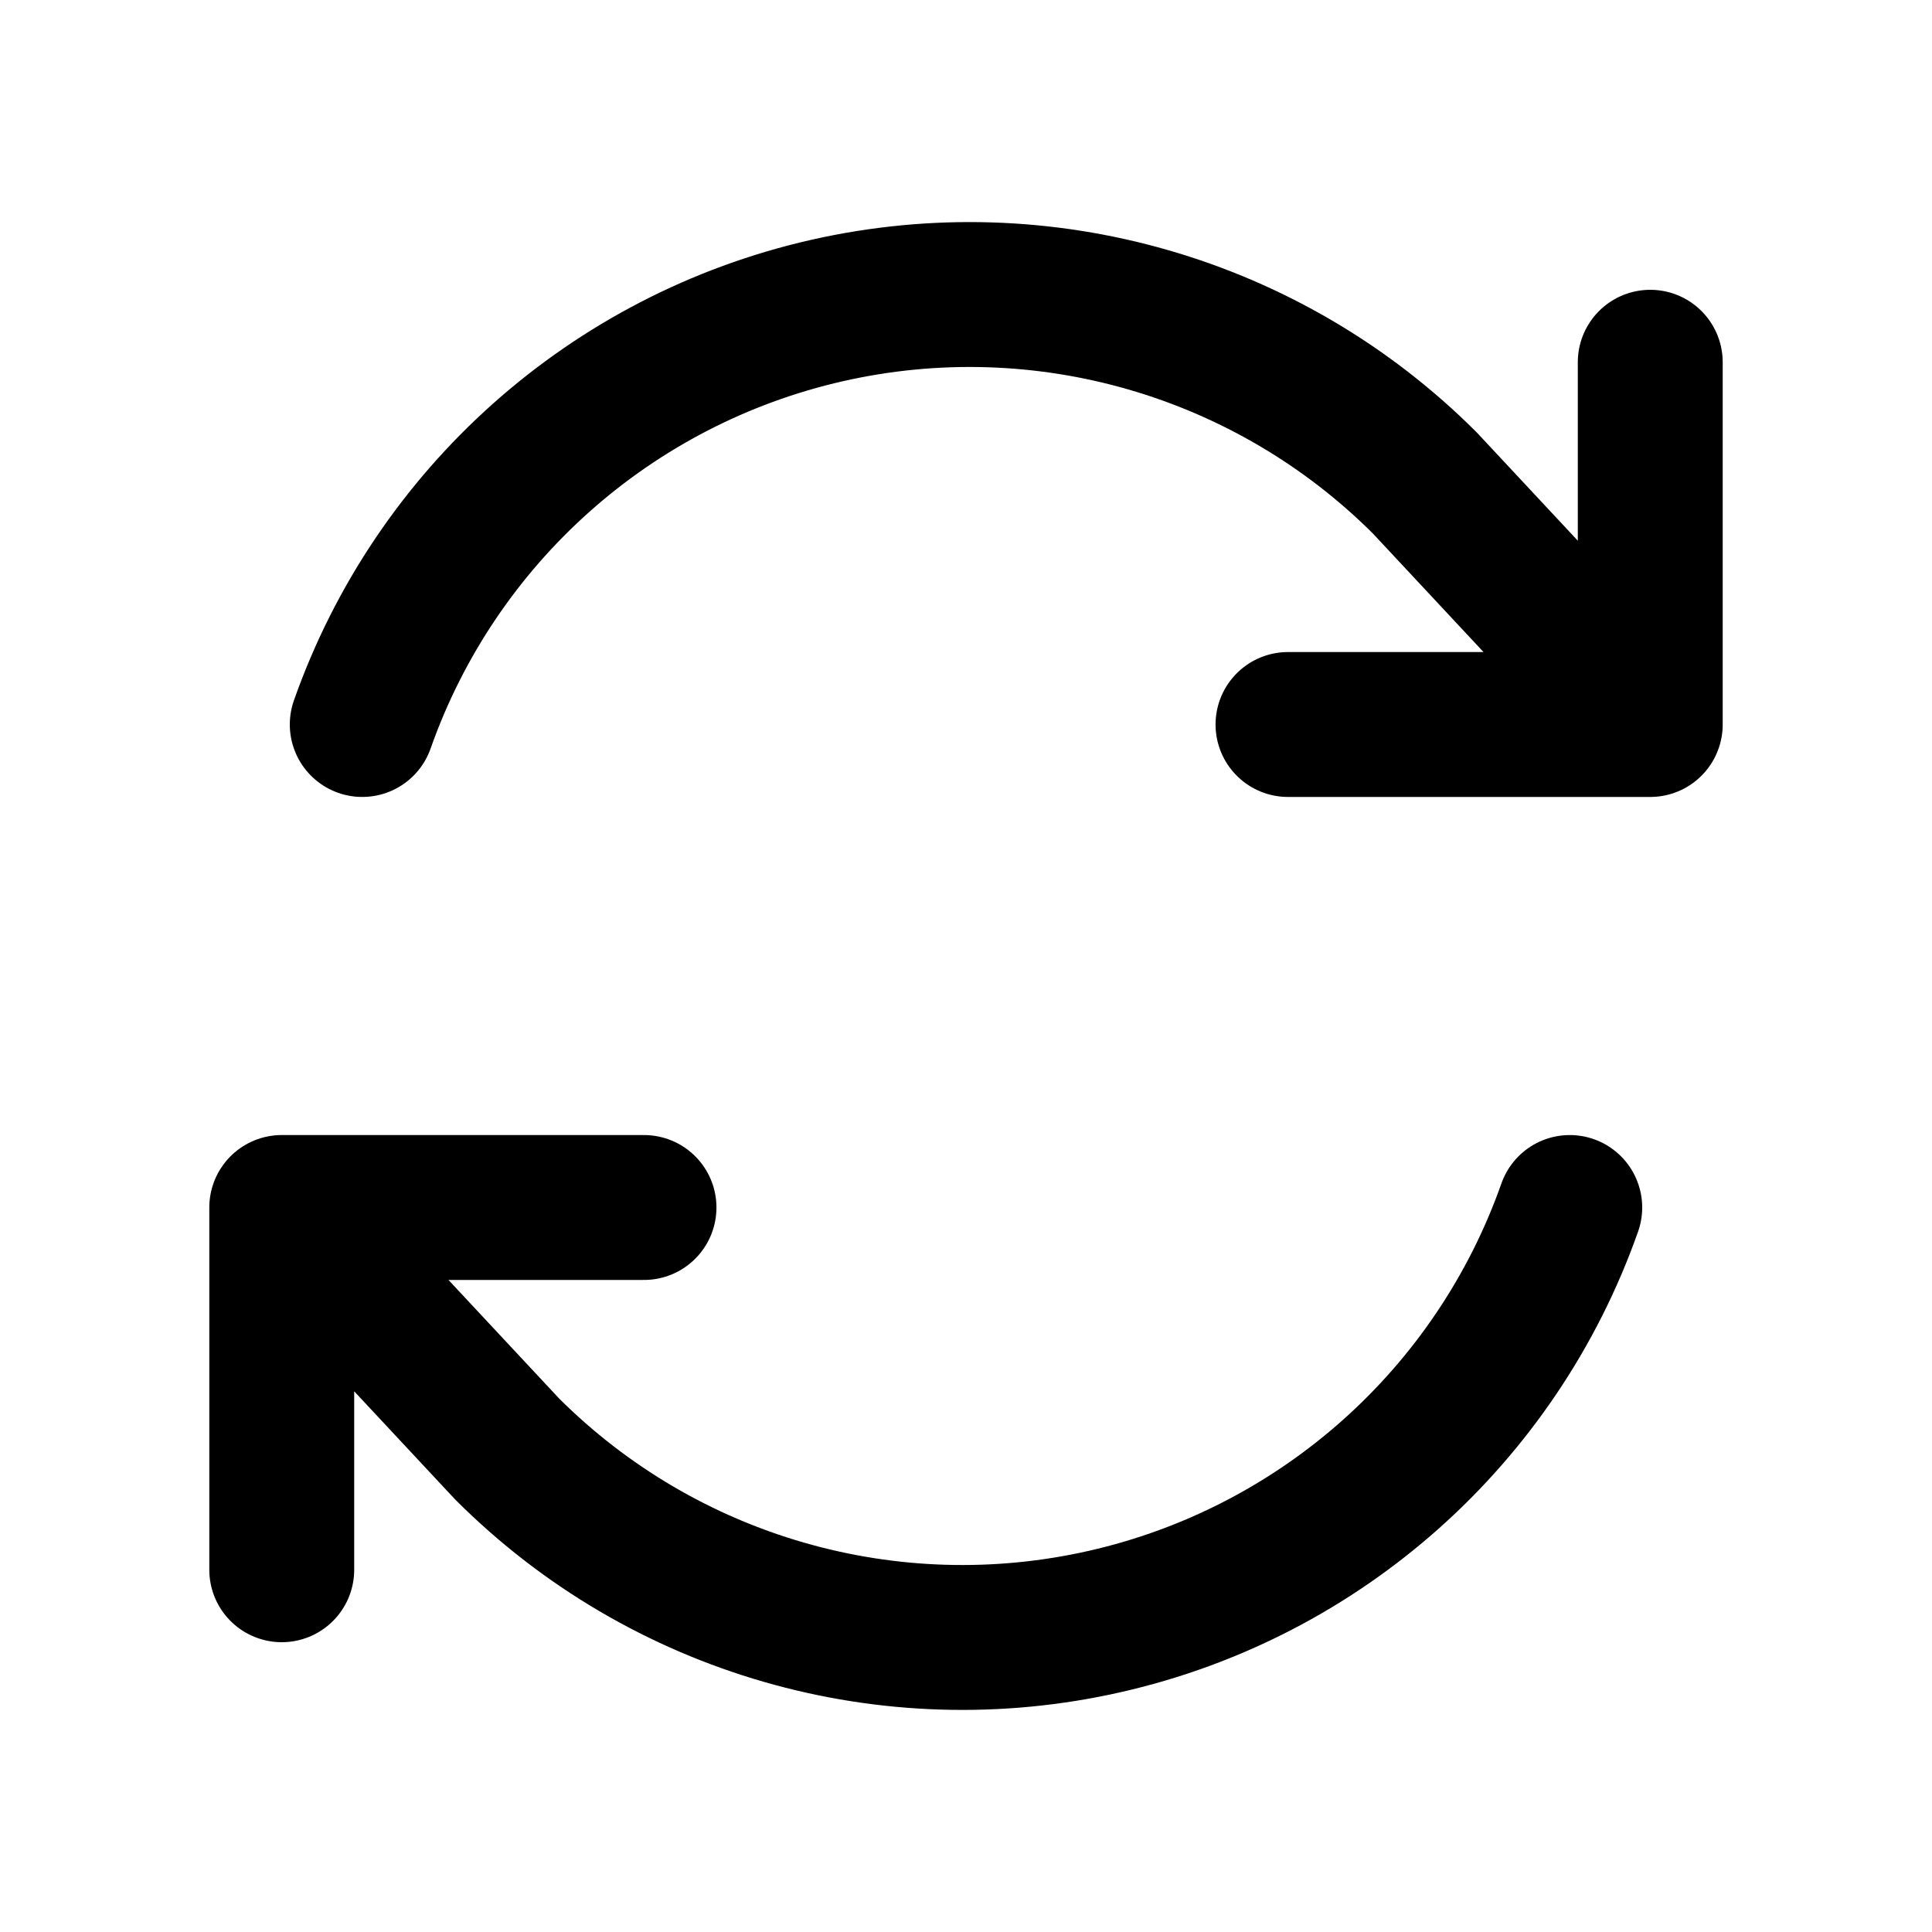
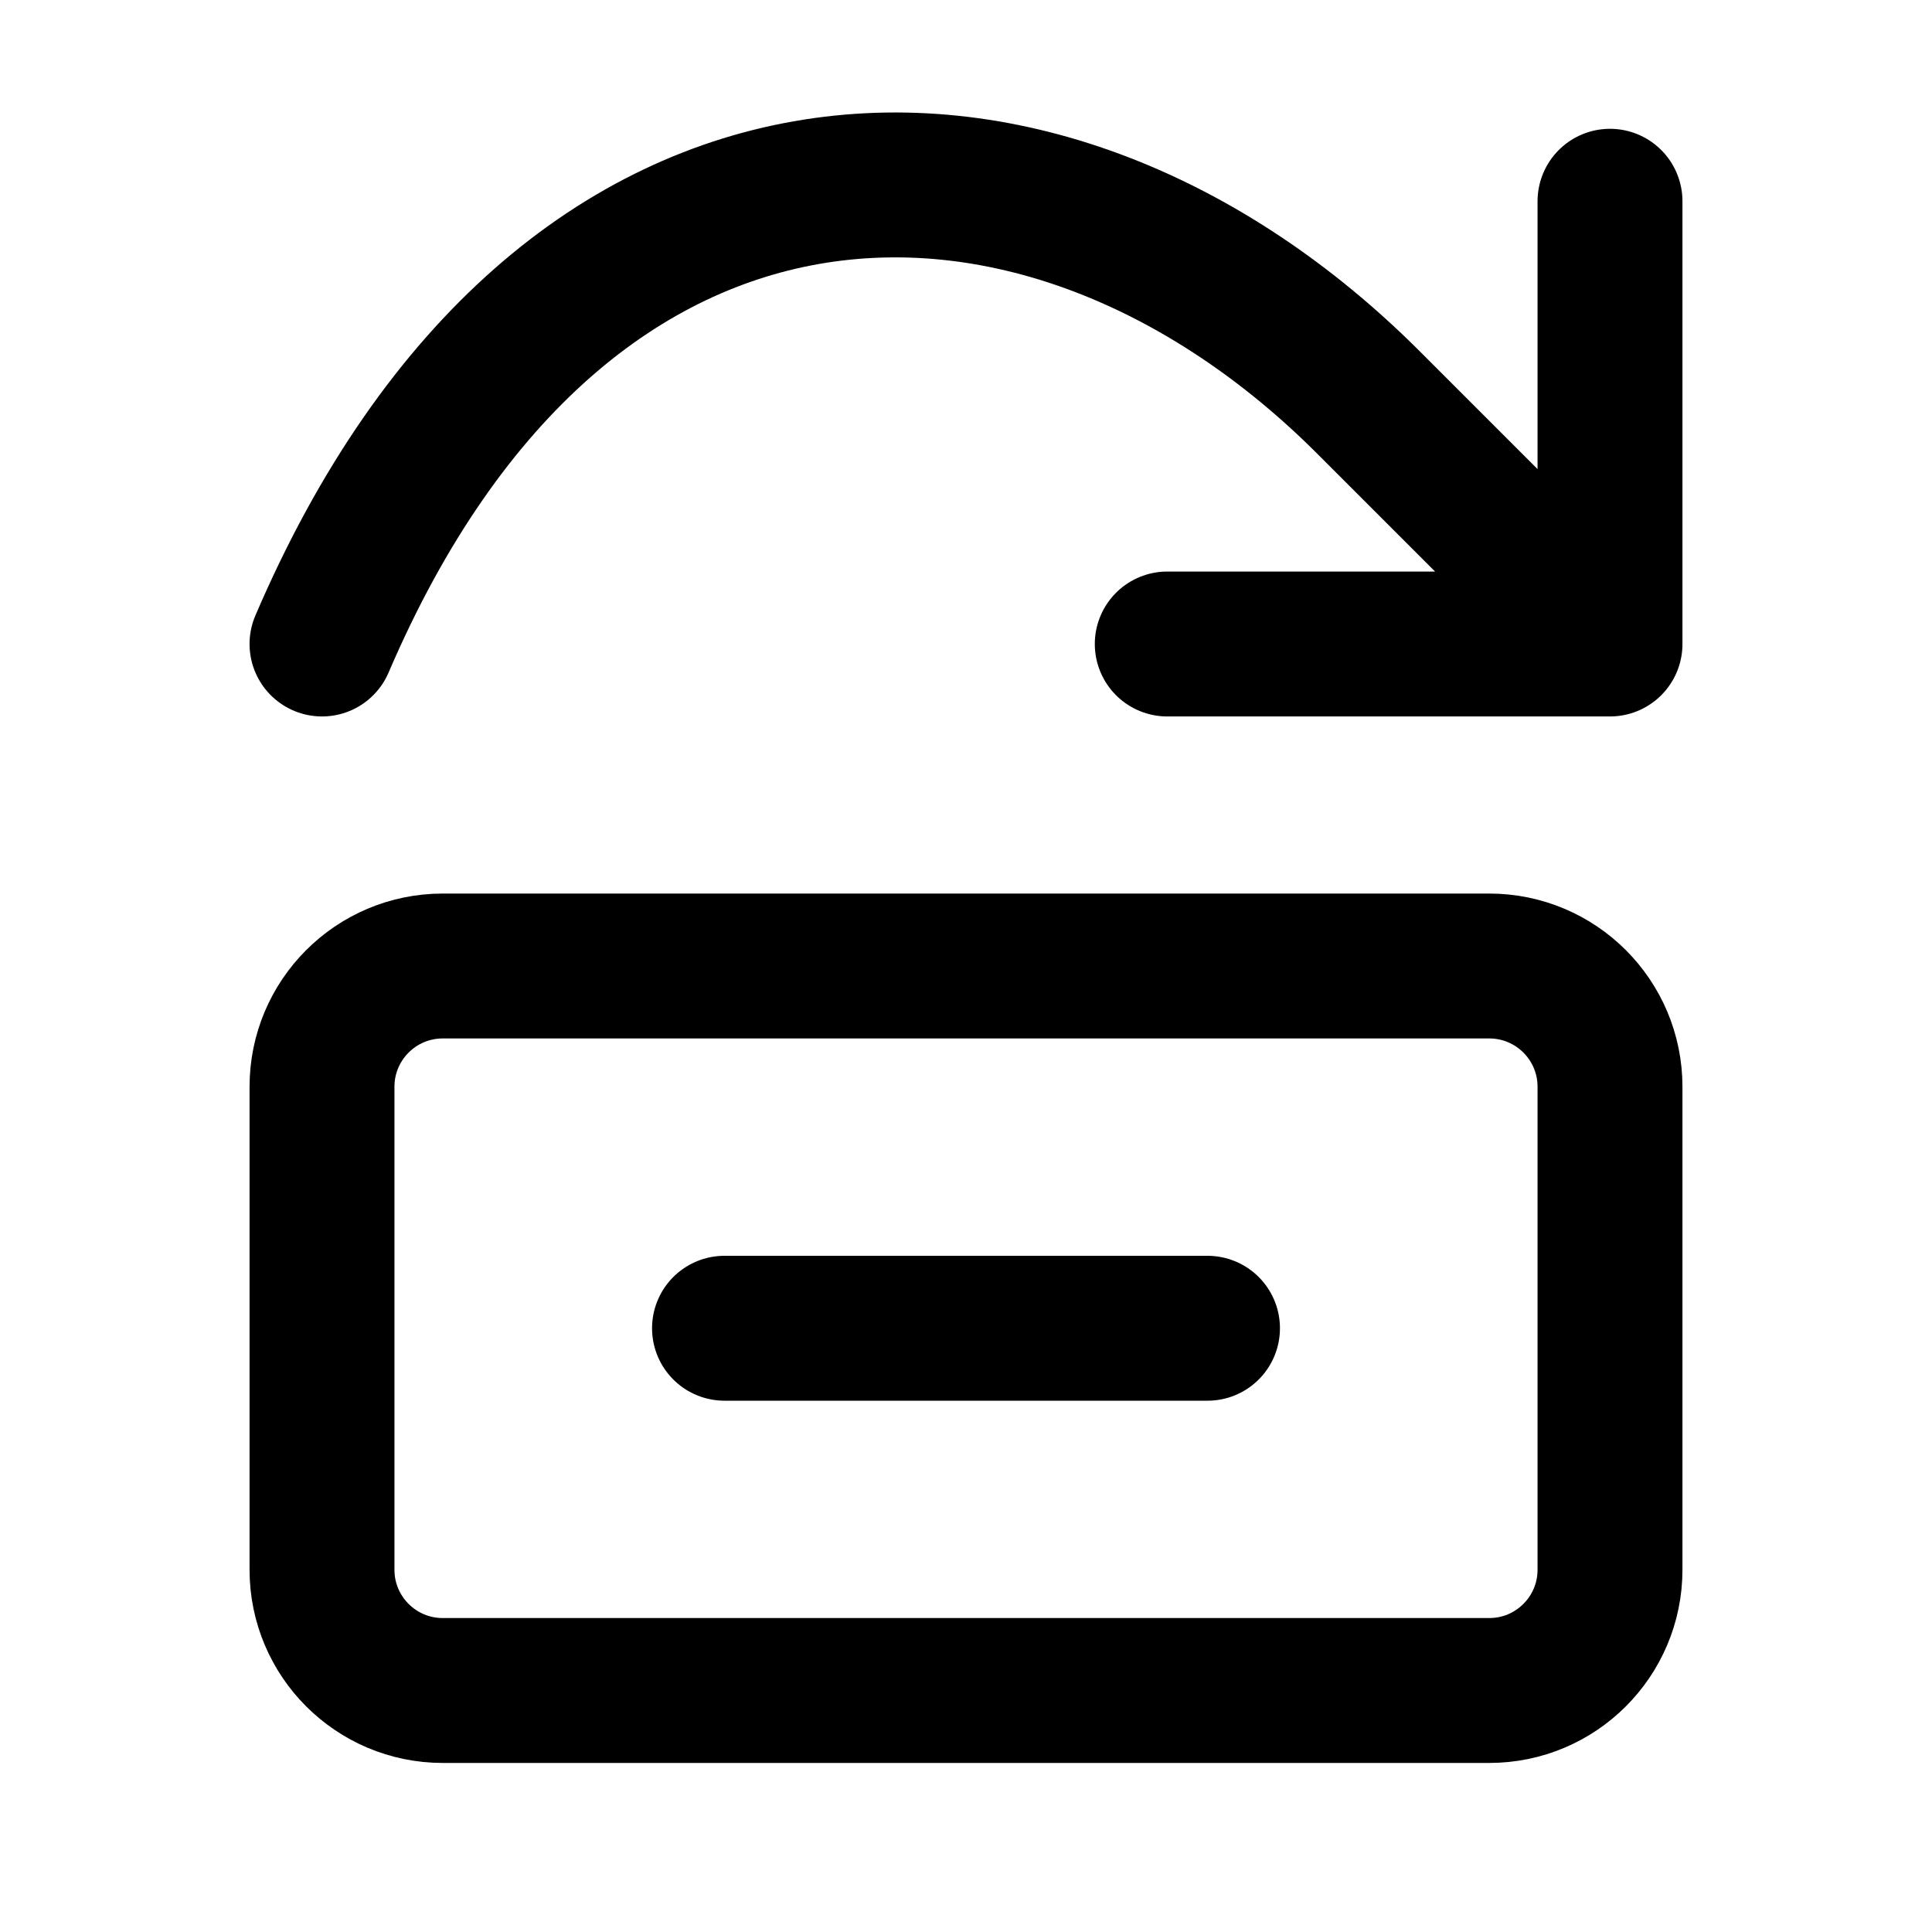
<svg xmlns="http://www.w3.org/2000/svg" width="24" height="24" viewBox="0 0 24 24" fill="none" stroke="currentColor" stroke-width="1.8" stroke-linecap="round" stroke-linejoin="round">
-   <path d="M4.5 9a8 8 0 0 1 13.2-3l2.8 3M20.5 4.5V9H16M19.5 15a8 8 0 0 1-13.2 3l-2.8-3M3.5 19.5V15H8" />
+   <path d="M4 8C7 1 13 1 17 5L20 8M20 2.5V8h-5.5" />
+   <rect x="4" y="12" width="16" height="9" rx="1.5" />
+   <path d="M9 16.5h6" />
</svg>
